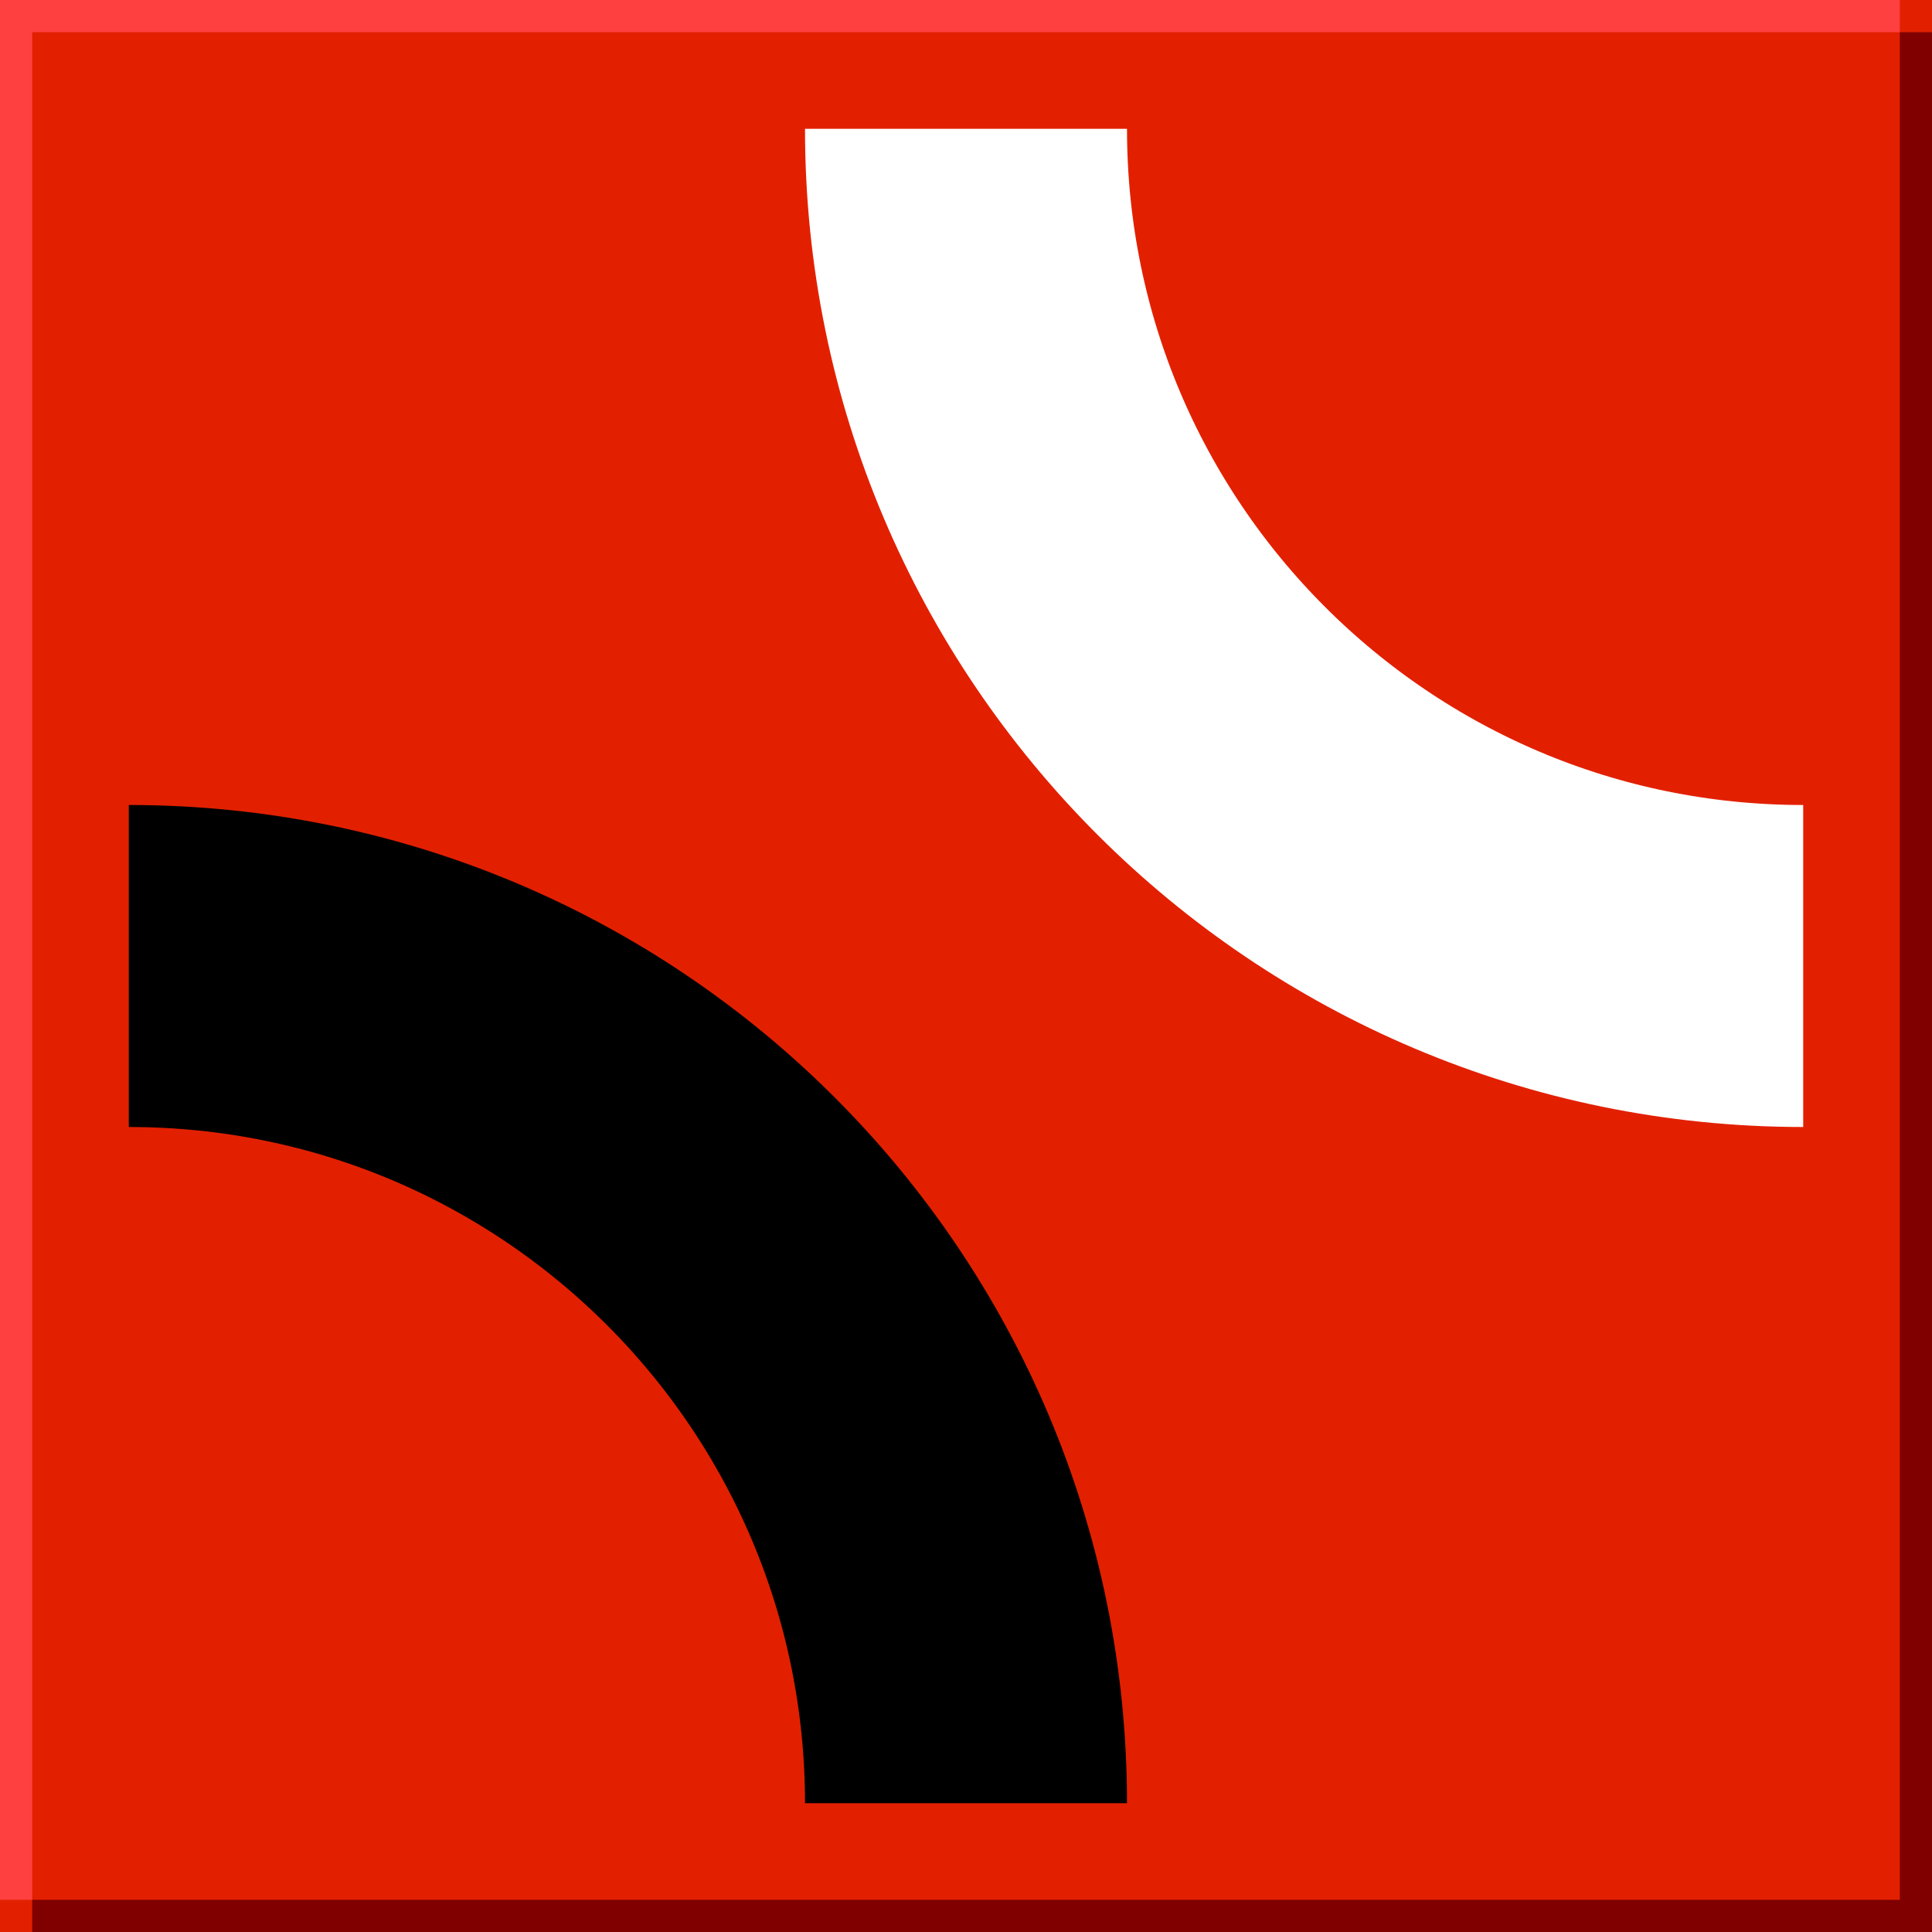
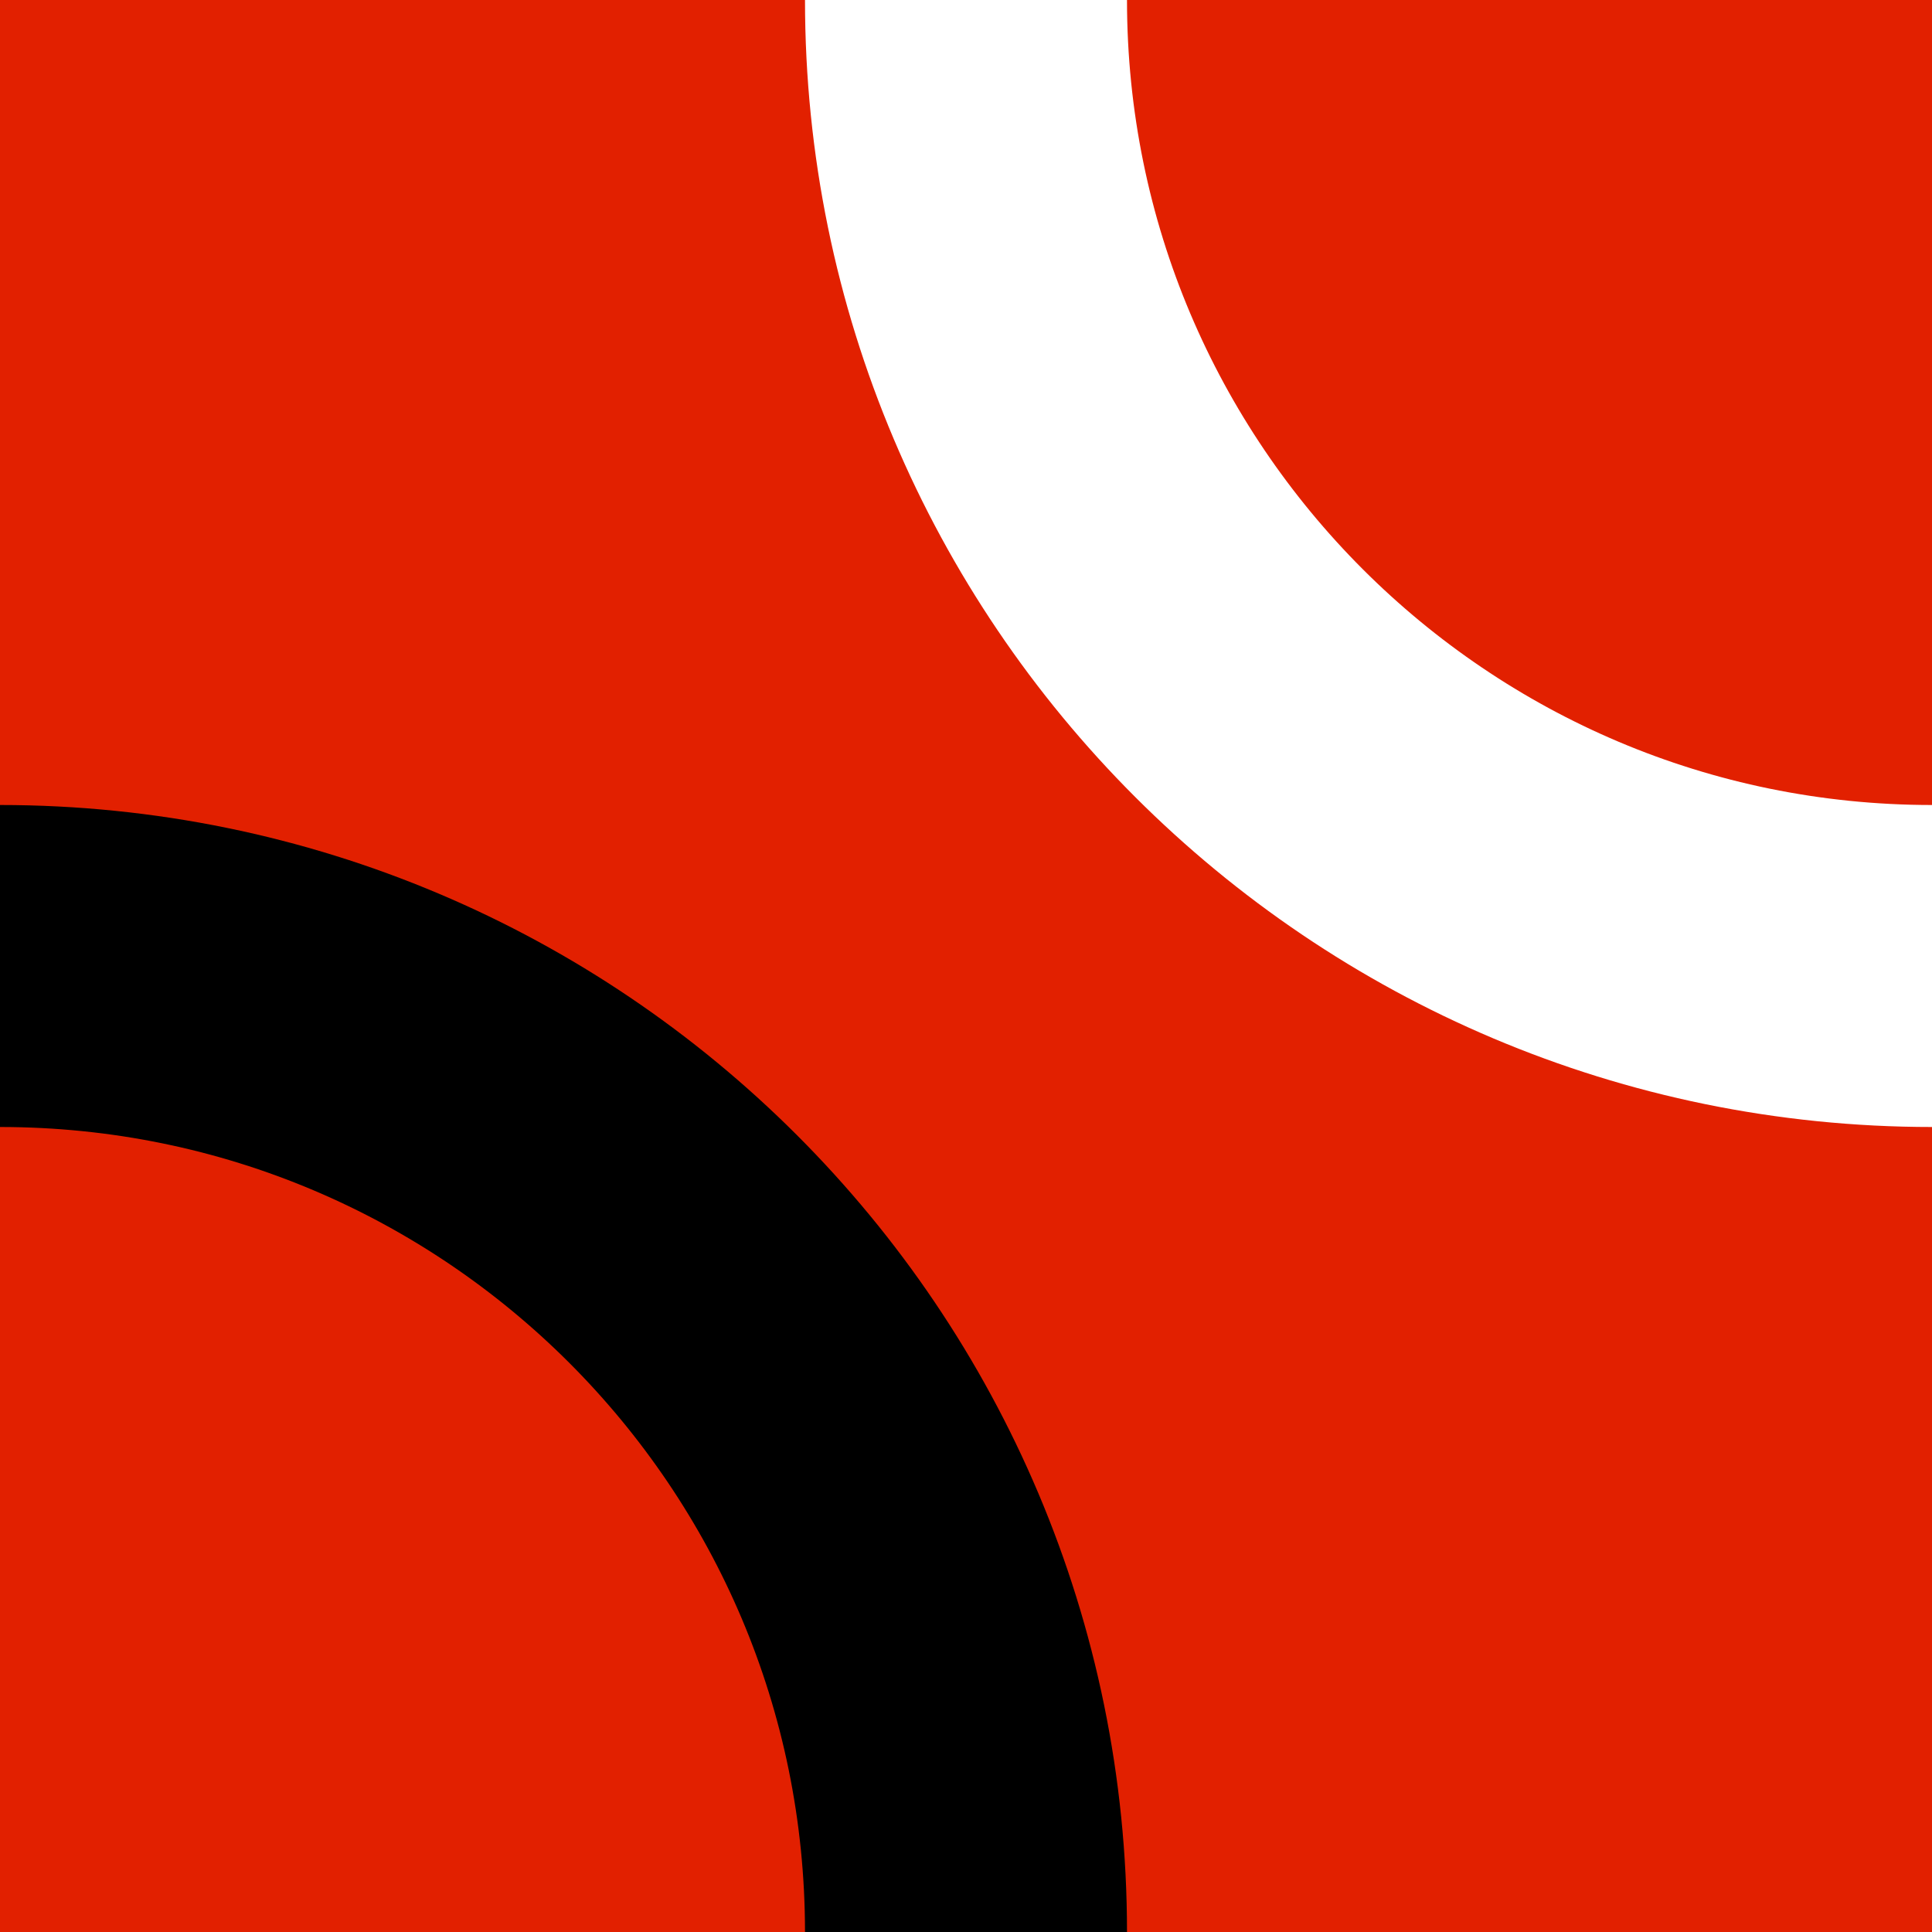
<svg xmlns="http://www.w3.org/2000/svg" viewBox="0 0 60 60">
  <rect width="60" height="60" fill="#E22000" />
-   <path d="M 30,4 A 26,26 0 0 0 56,30" fill="none" stroke="#FFFFFF" stroke-width="10" />
-   <path d="M 4,30 A 26,26 0 0 1 30,56" fill="none" stroke="#000000" stroke-width="10" />
-   <path d="M 0.5,59 L 0.5,0.5 L 59,0.5" fill="none" stroke="#FF4040" stroke-width="1" />
-   <path d="M 59.5,1 L 59.5,59.5 L 1,59.5" fill="none" stroke="#800000" stroke-width="1" />
+   <path d="M 30,0 A 30,30 0 0 0 60,30" fill="none" stroke="#FFFFFF" stroke-width="10" />
+   <path d="M 0,30 A 30,30 0 0 1 30,60" fill="none" stroke="#000000" stroke-width="10" />
</svg>
